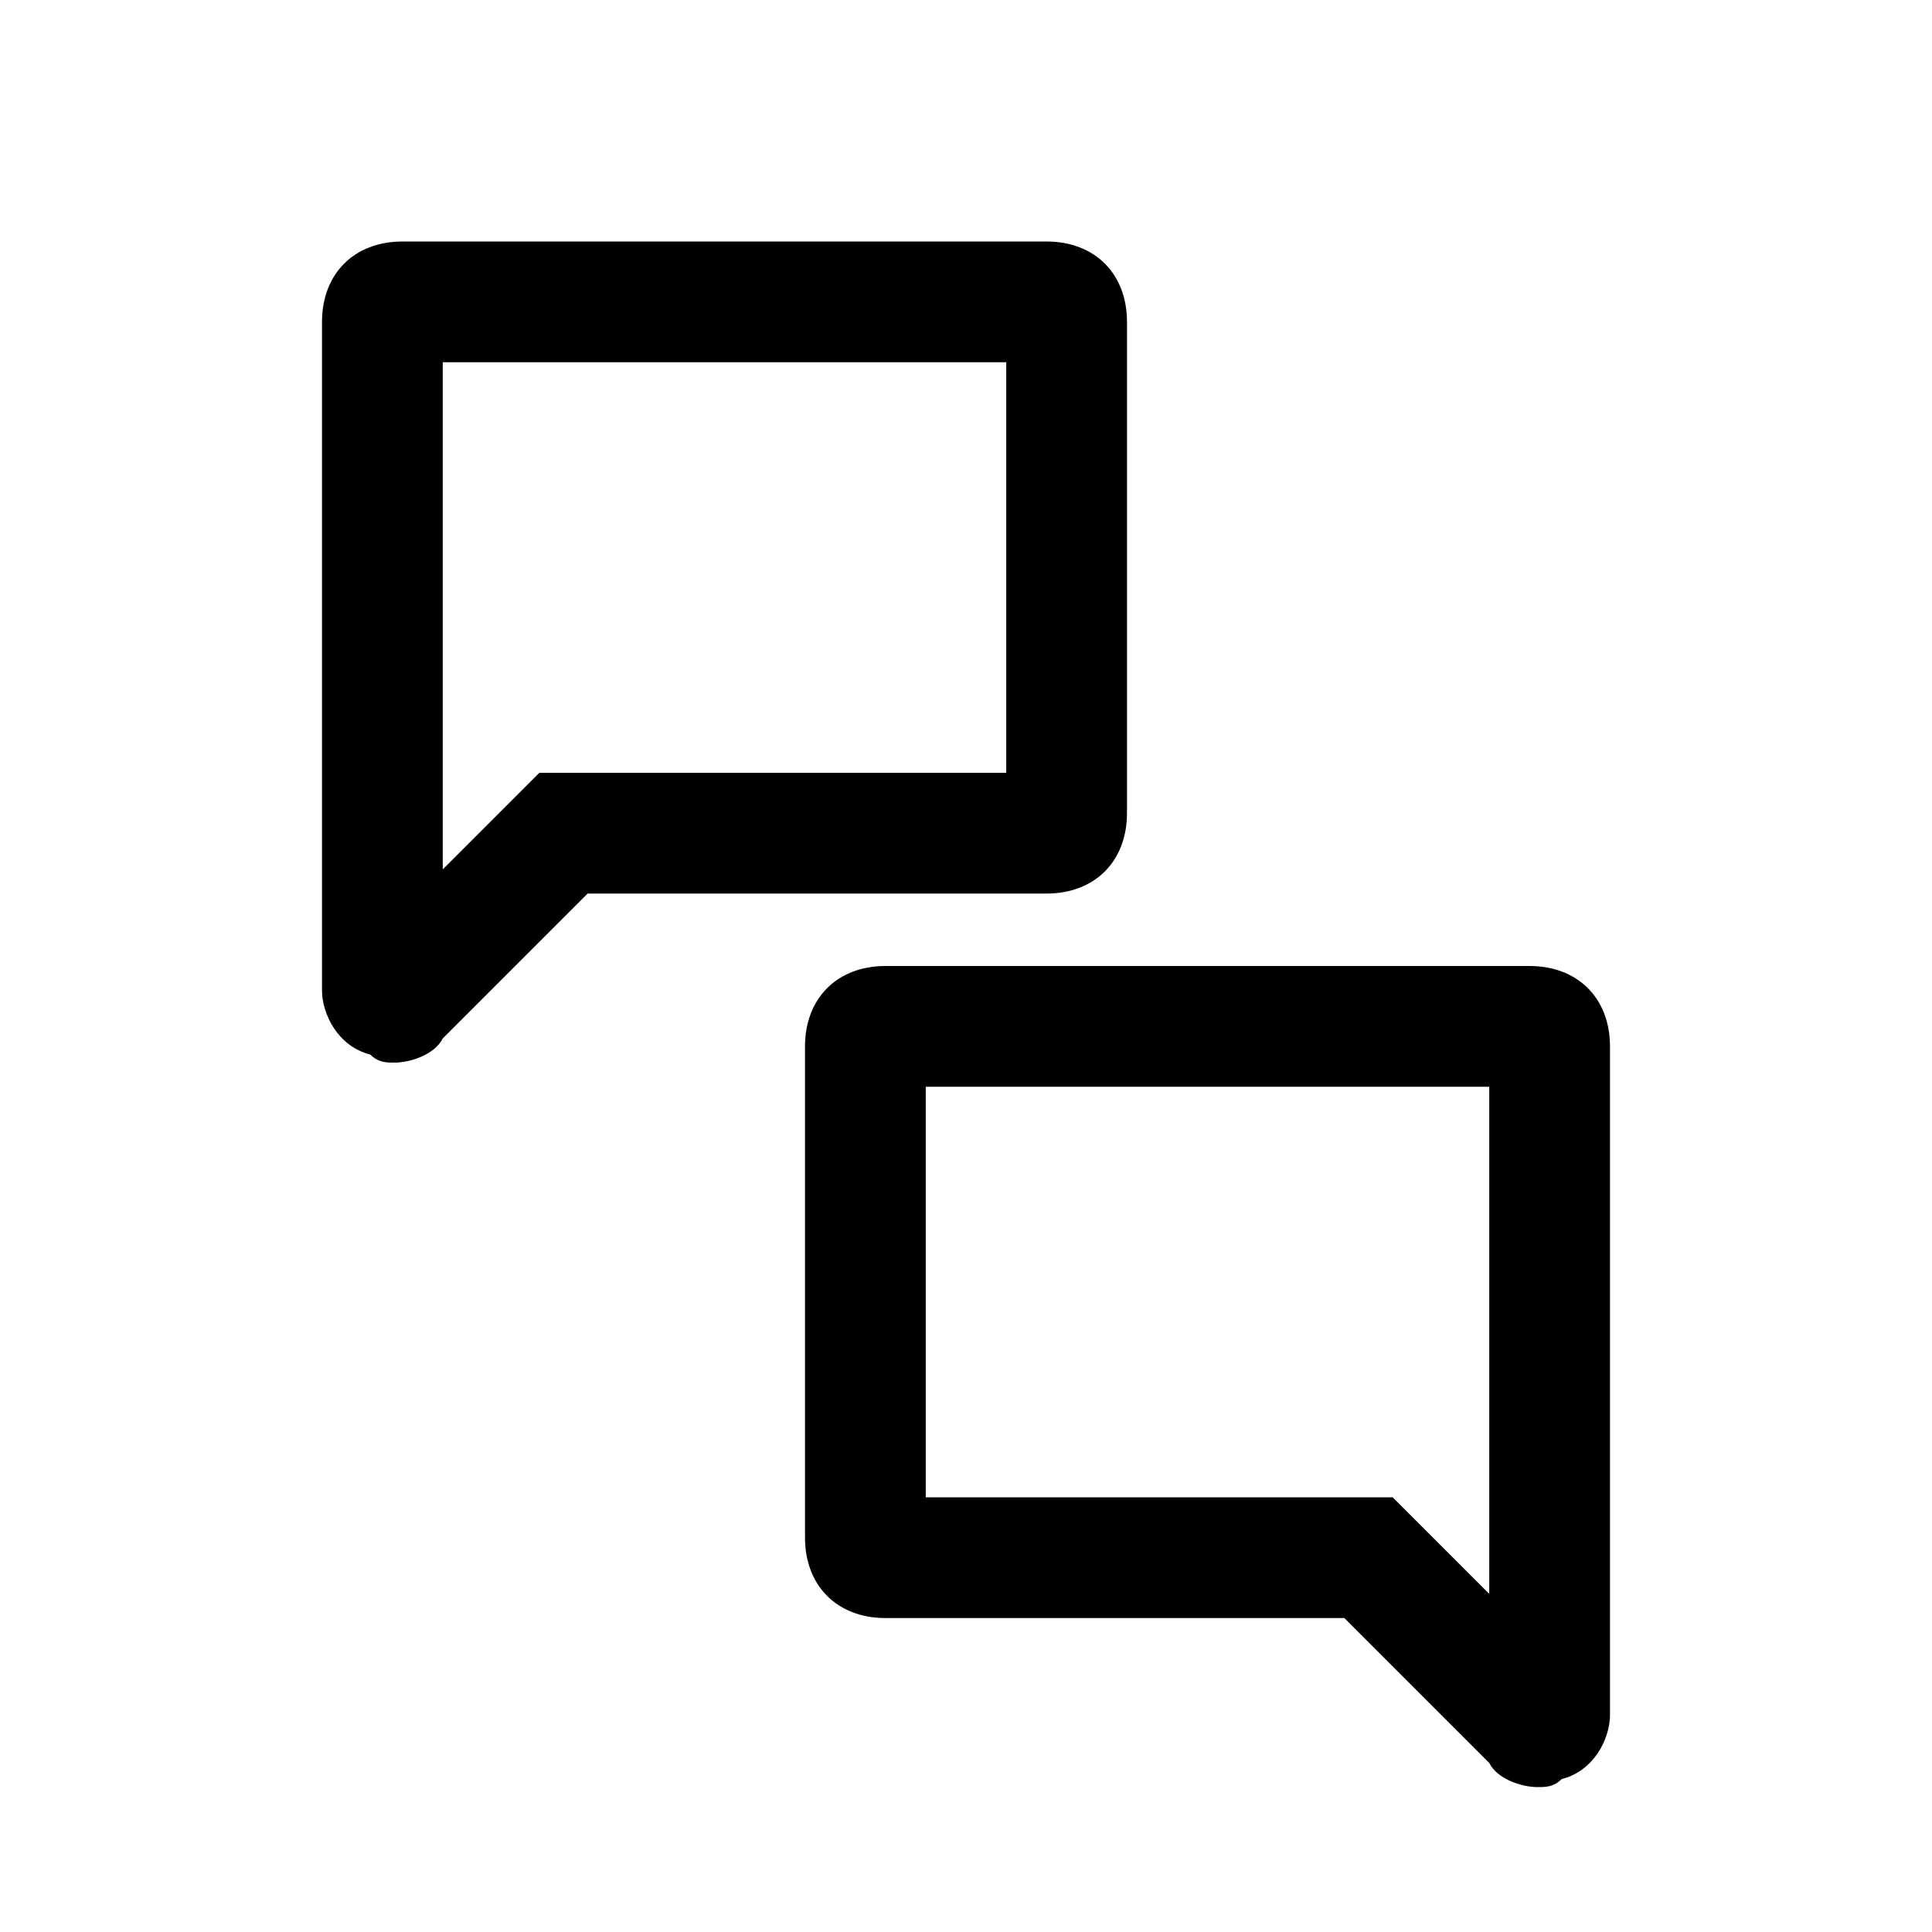
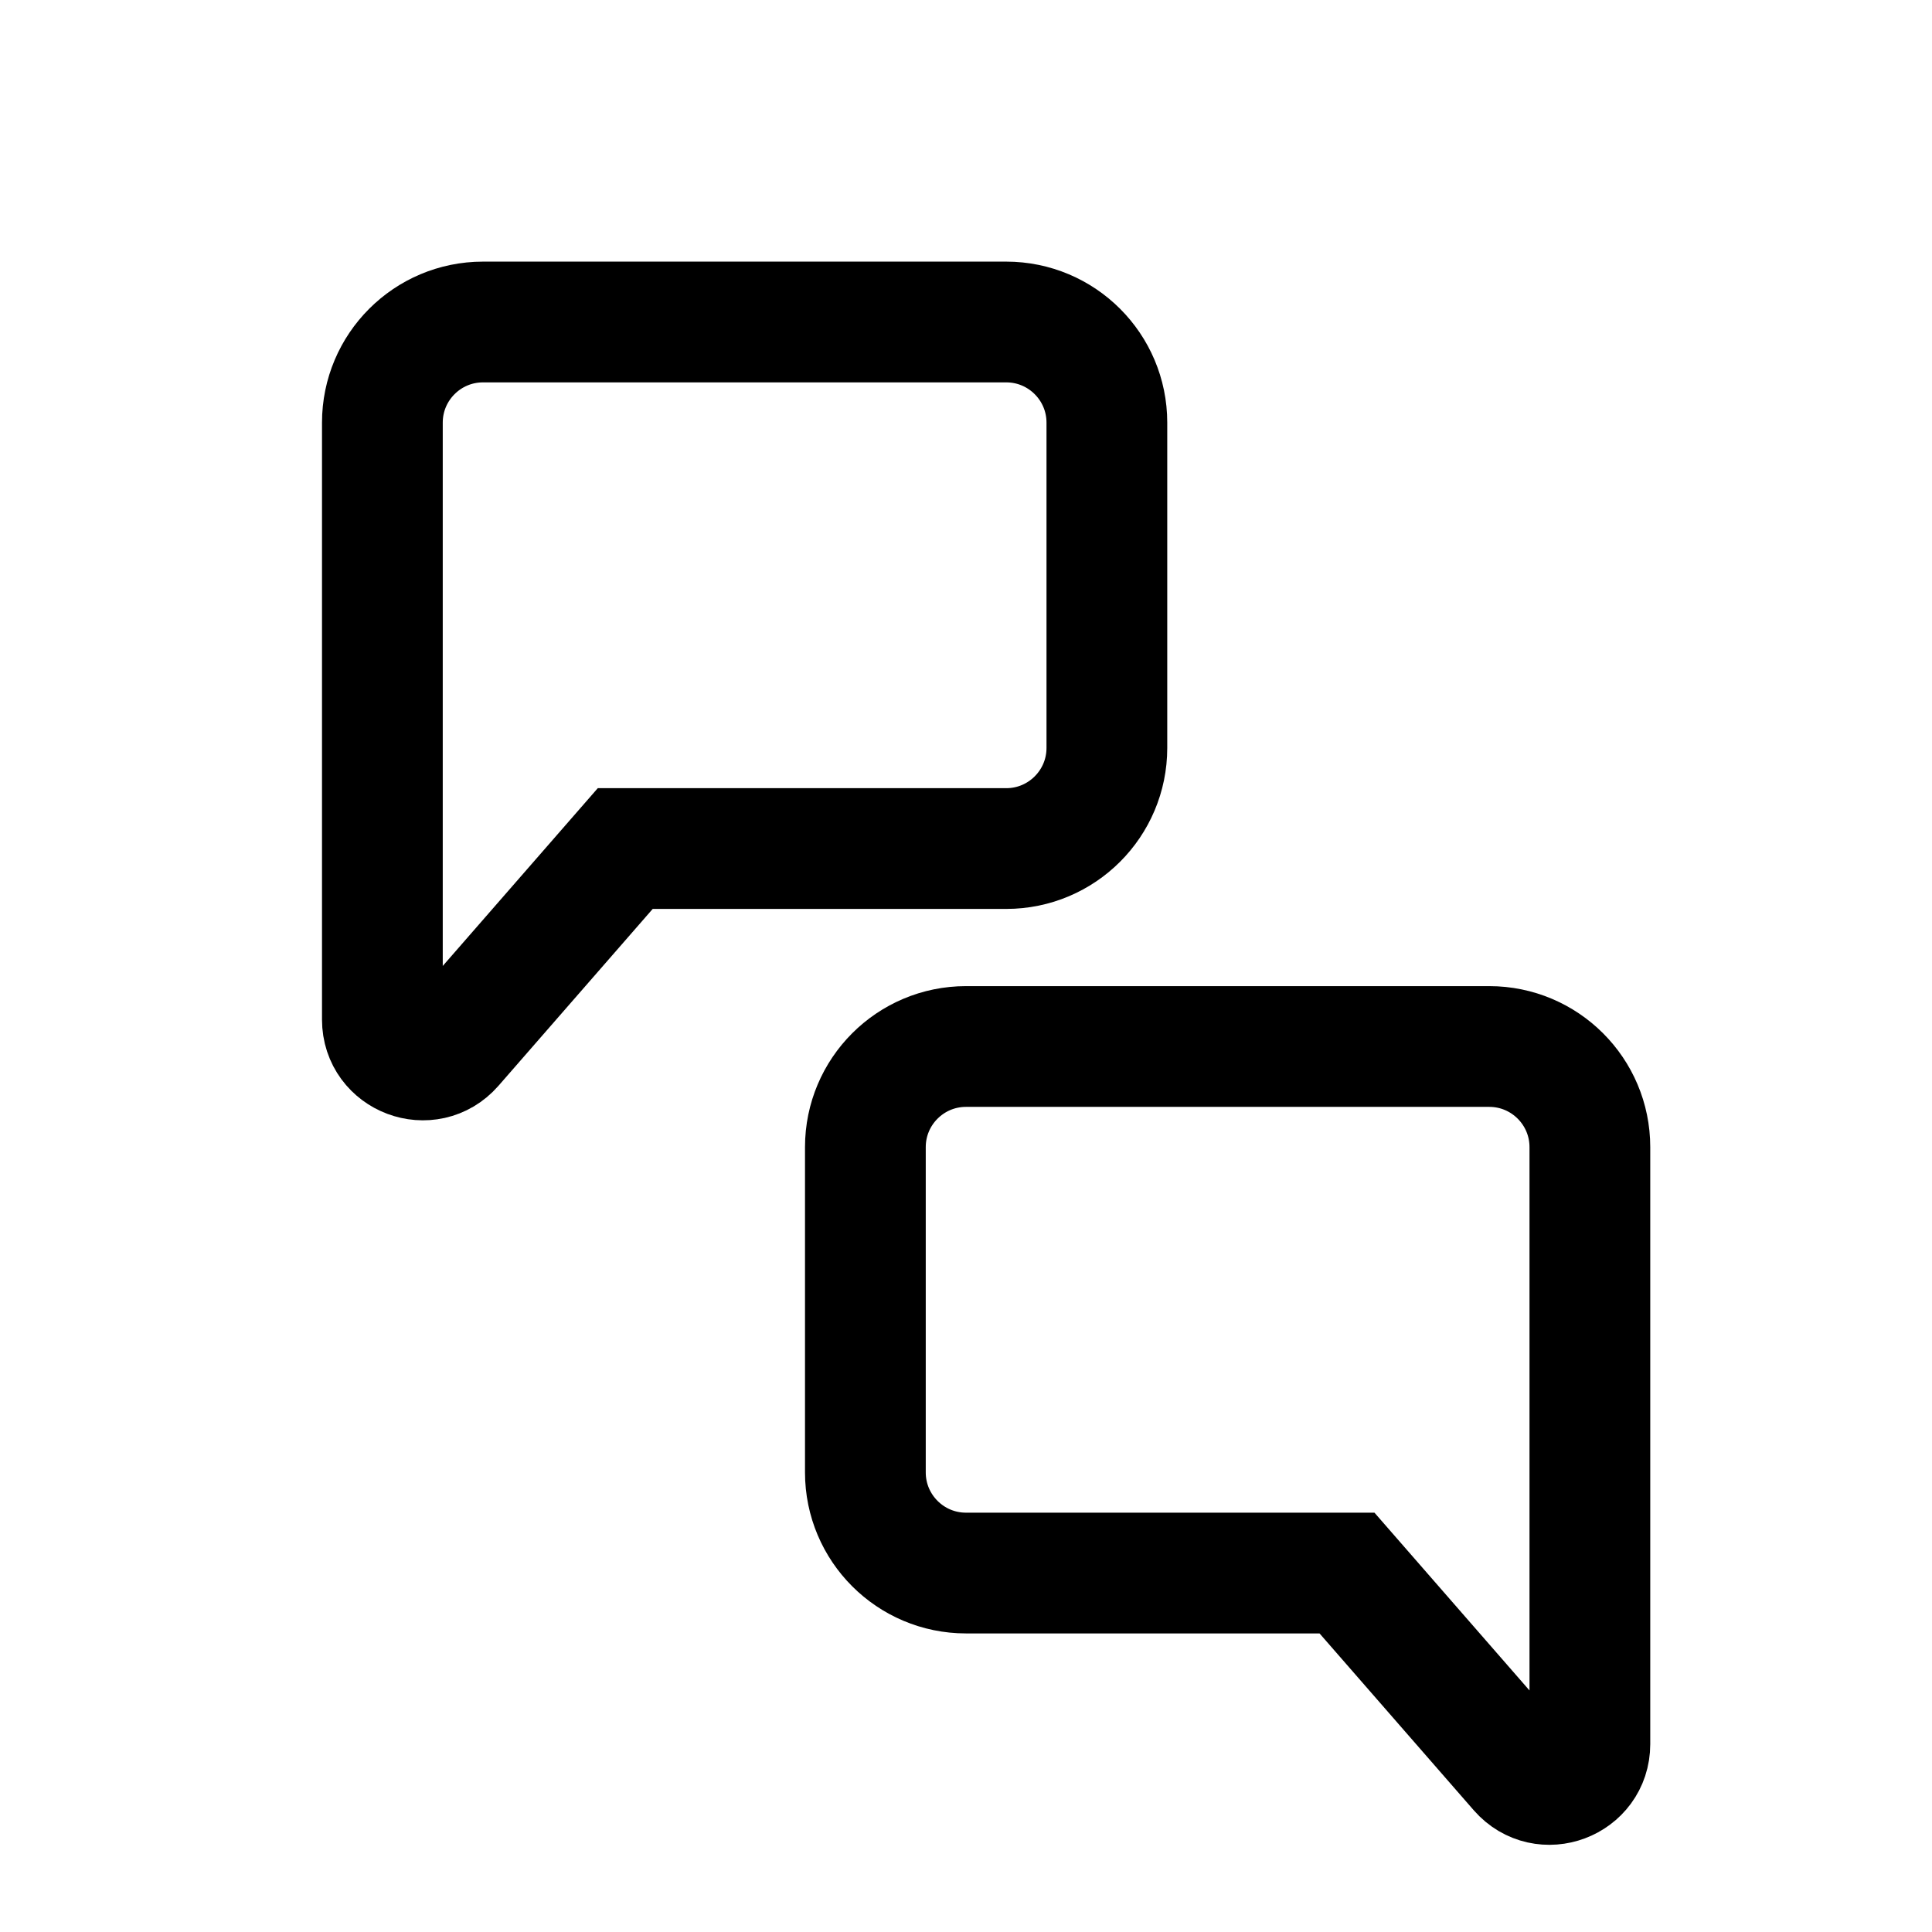
- <svg xmlns="http://www.w3.org/2000/svg" viewBox="0 0 24 24">
-   <path d="M14 10.1V4c0-.6-.4-1-1-1H5c-.6 0-1 .4-1 1v8.3c0 .3.2.7.6.8.1.1.2.1.3.1.2 0 .5-.1.6-.3l1.8-1.8H13c.6 0 1-.4 1-1zm-1.5-.5H6.7l-1.2 1.2V4.5h7v5.1zM19 12h-8c-.6 0-1 .4-1 1v6.1c0 .6.4 1 1 1h5.7l1.8 1.8c.1.2.4.3.6.3.1 0 .2 0 .3-.1.4-.1.6-.5.6-.8V13c0-.6-.4-1-1-1zm-.5 7.8l-1.2-1.2h-5.8v-5.1h7v6.3z" />
+ <svg xmlns="http://www.w3.org/2000/svg" viewBox="0 0 24 24" style="fill: none" stroke="currentColor" stroke-width="1.5">
+   <path d="M12.5 4H6C5.31 4 4.75 4.56 4.75 5.25V10.541V12.666C4.75 13.128 5.323 13.343 5.627 12.995L7.767 10.541H12.5C13.19 10.541 13.75 9.981 13.75 9.291V5.25C13.75 4.56 13.19 4 12.5 4Z" />
+   <path d="M12 13H18.5C19.19 13 19.75 13.56 19.75 14.25V19.541V21.666C19.75 22.128 19.177 22.343 18.873 21.995L16.733 19.541H12C11.31 19.541 10.75 18.981 10.75 18.291V14.25C10.75 13.56 11.31 13 12 13Z" />
</svg>
